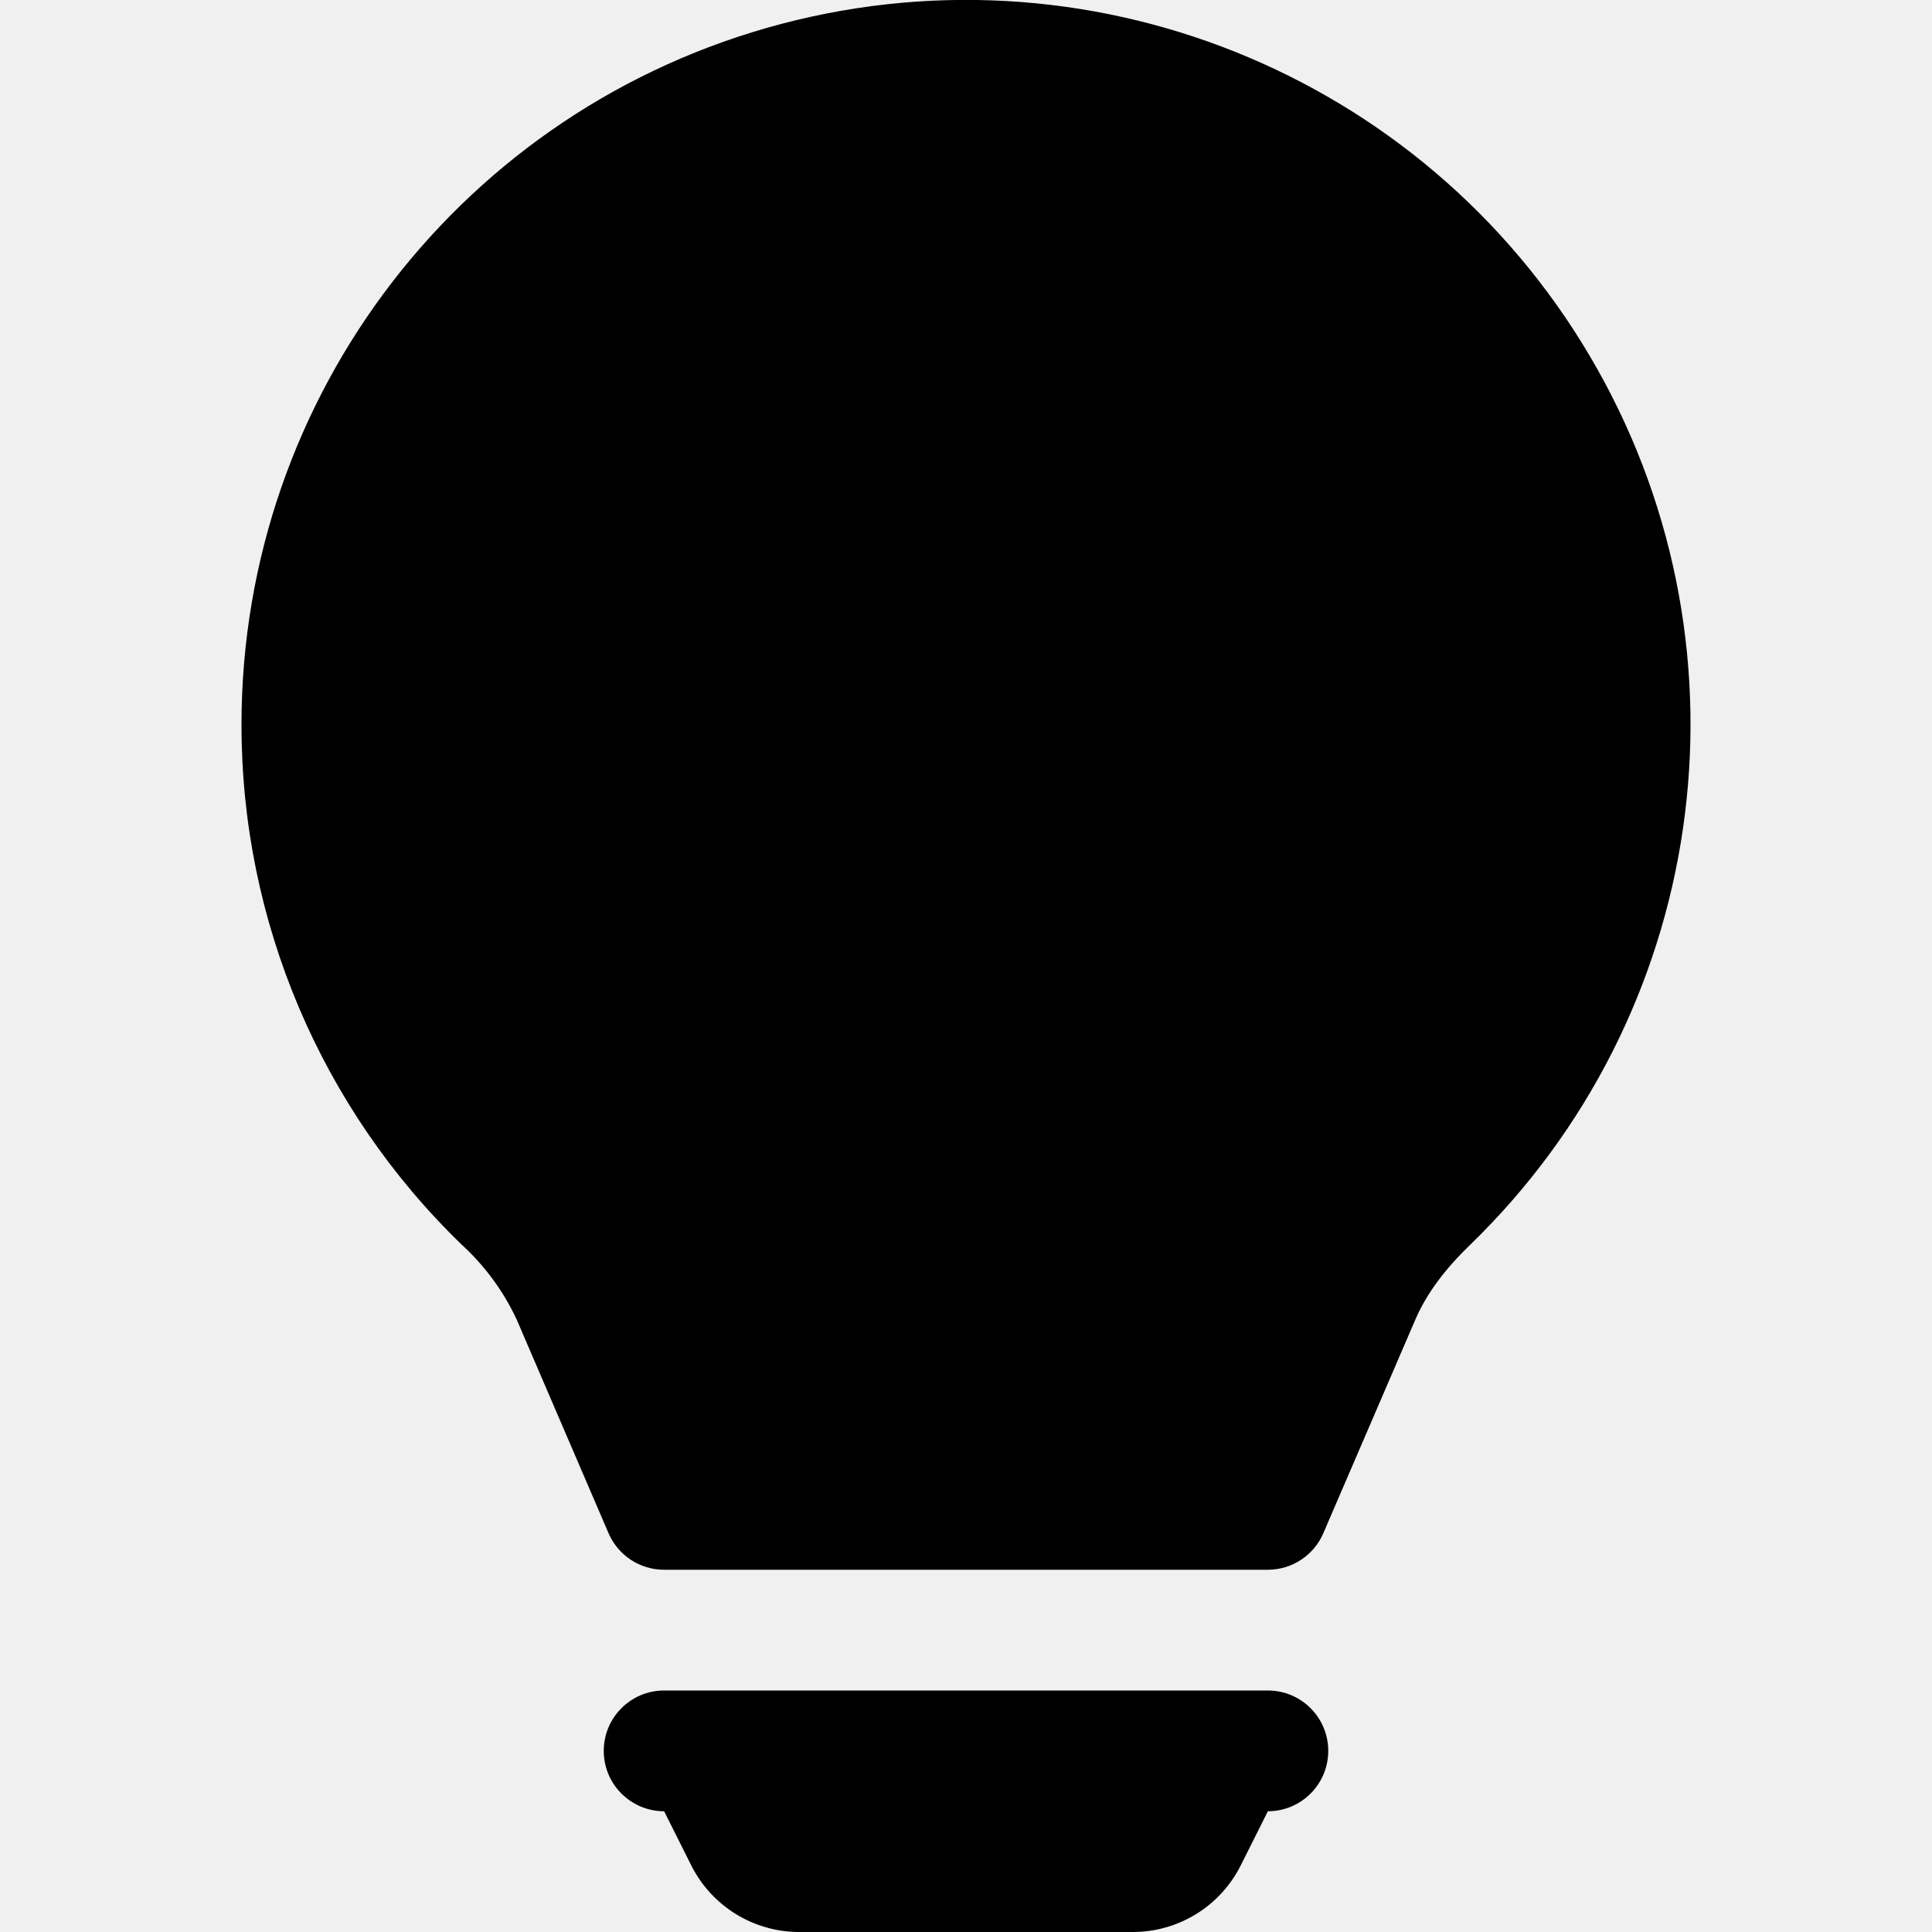
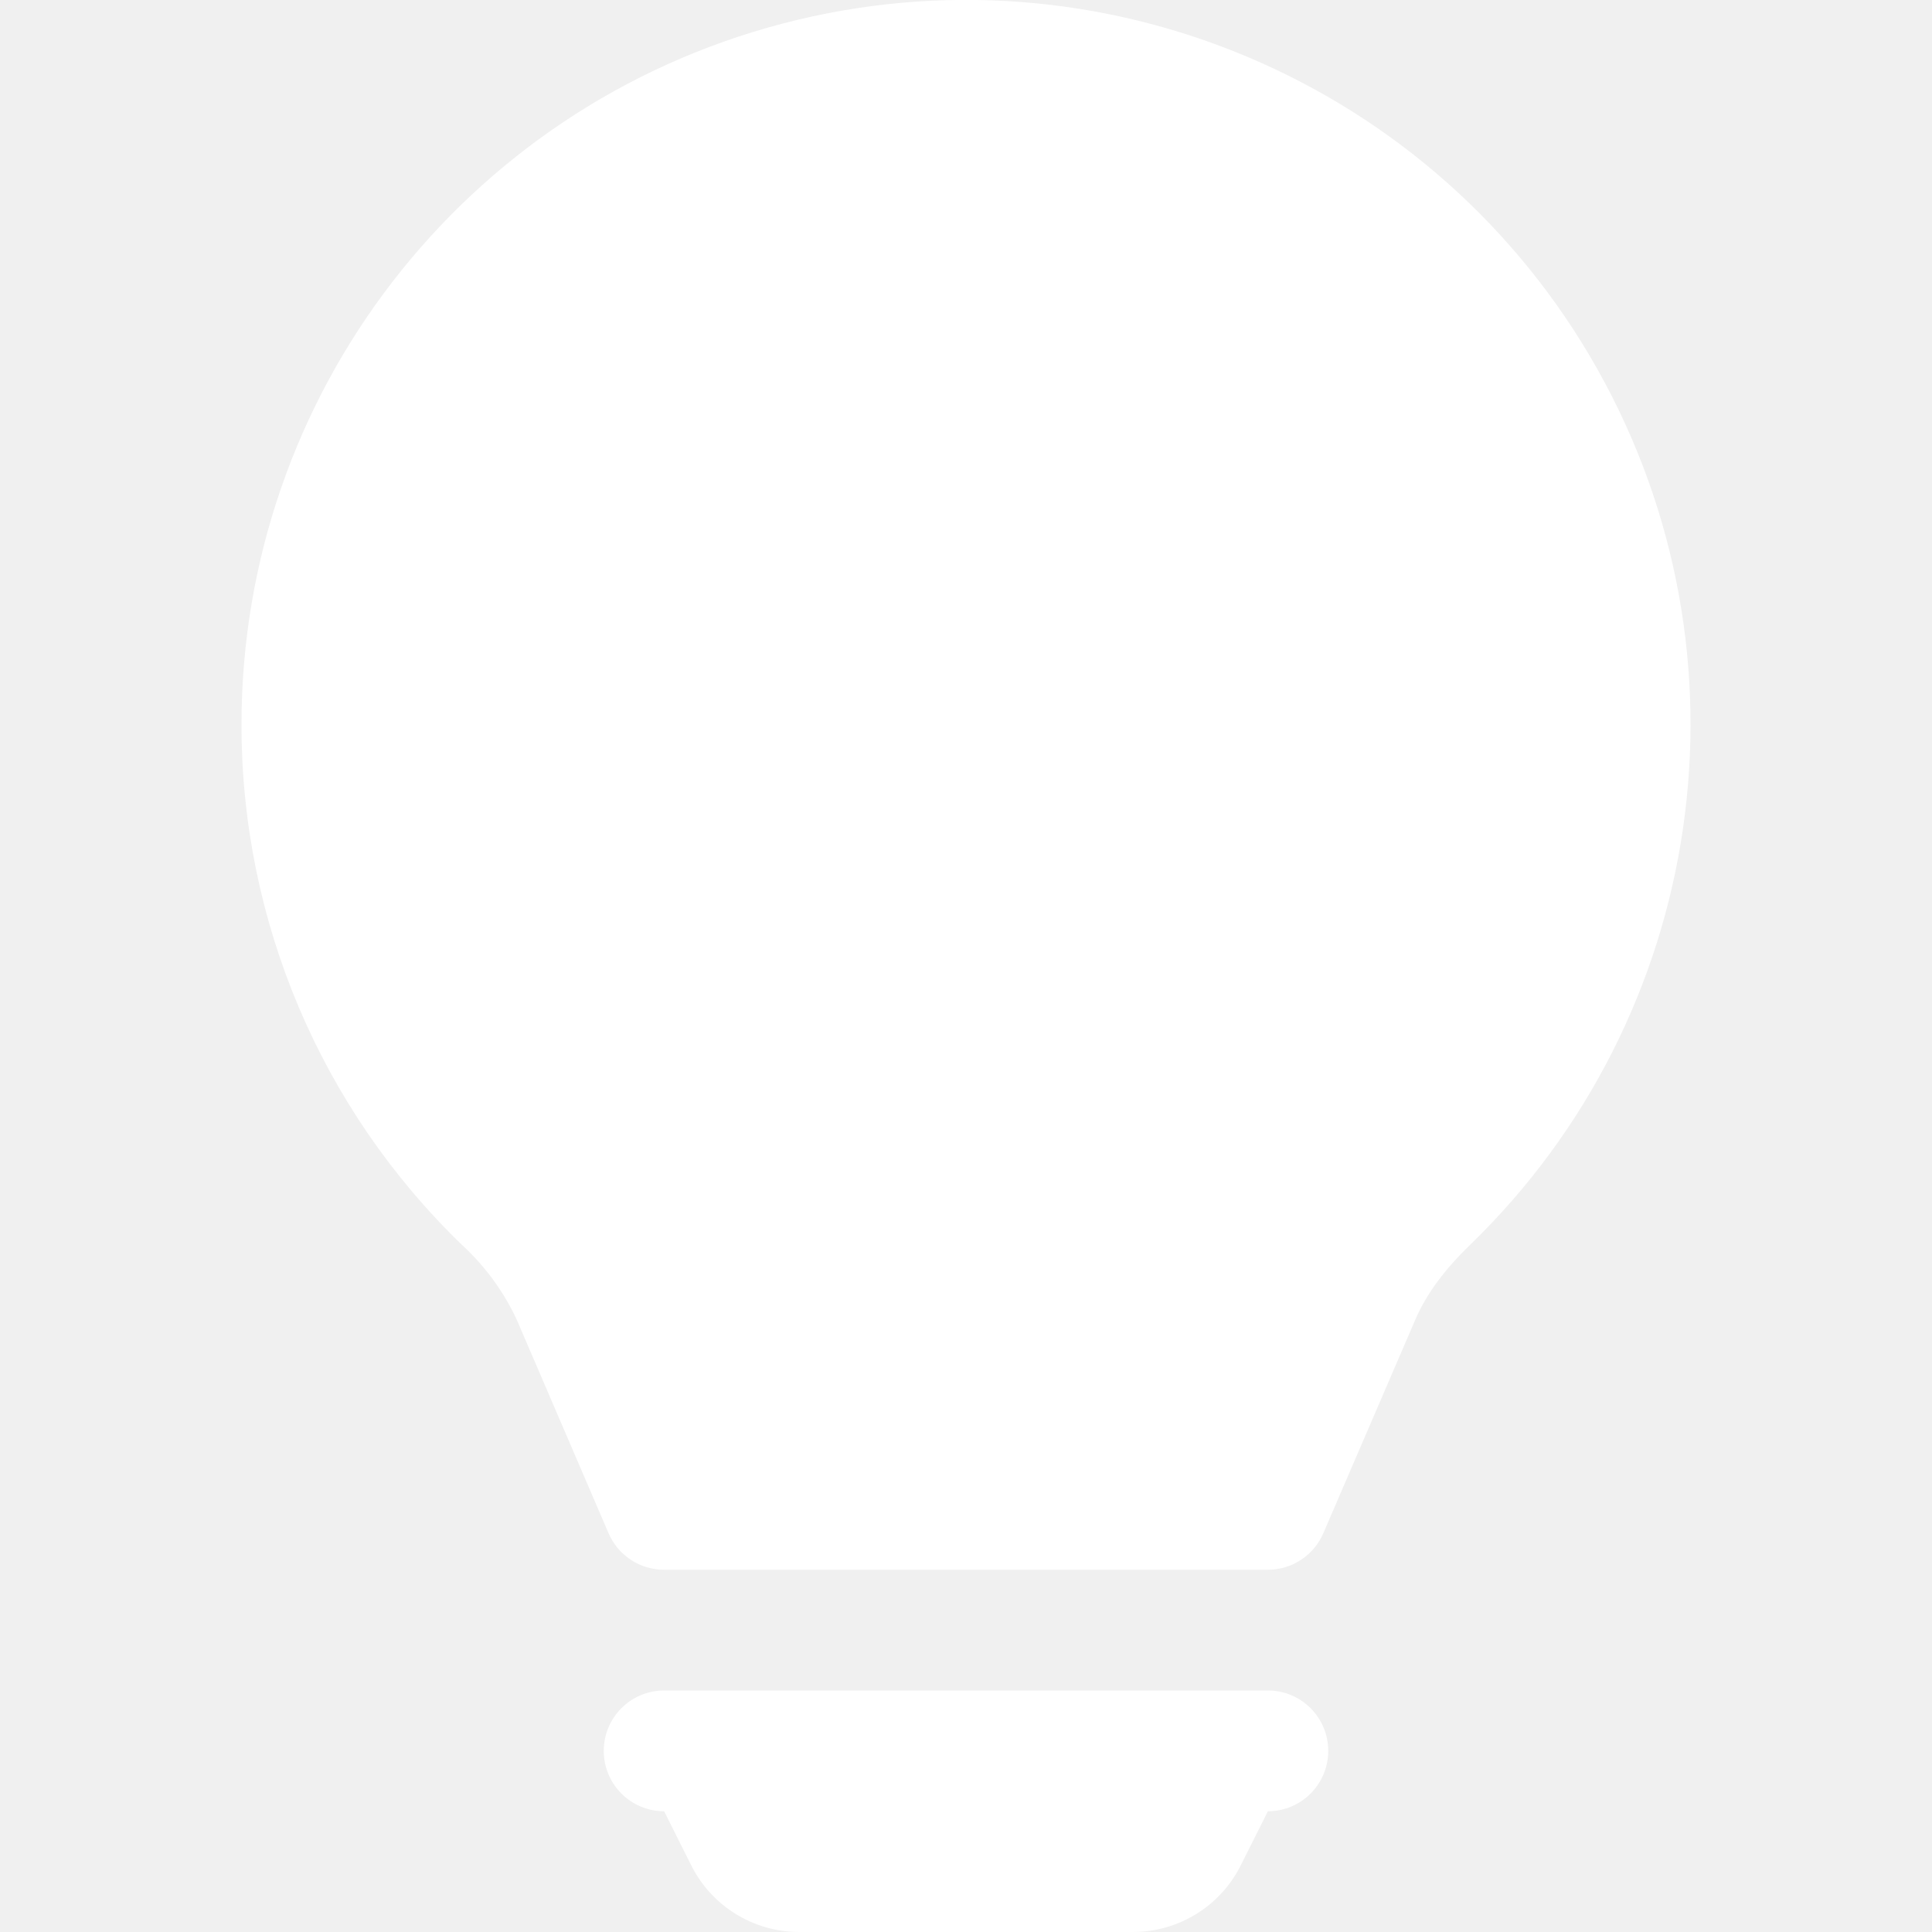
- <svg xmlns="http://www.w3.org/2000/svg" width="16" height="16" fill="currentColor" class="bi bi-lightbulb-fill" viewBox="0 0 16 16">
+ <svg xmlns="http://www.w3.org/2000/svg" width="16" height="16" fill="#fff" viewBox="0 0 16 16">
  <path d="M2 6a6 6 0 1 1 10.174 4.31c-.203.196-.359.4-.453.619l-.762 1.769A.5.5 0 0 1 10.5 13h-5a.5.5 0 0 1-.46-.302l-.761-1.77a1.964 1.964 0 0 0-.453-.618A5.984 5.984 0 0 1 2 6zm3 8.5a.5.5 0 0 1 .5-.5h5a.5.5 0 0 1 0 1l-.224.447a1 1 0 0 1-.894.553H6.618a1 1 0 0 1-.894-.553L5.5 15a.5.5 0 0 1-.5-.5z" />
</svg>
